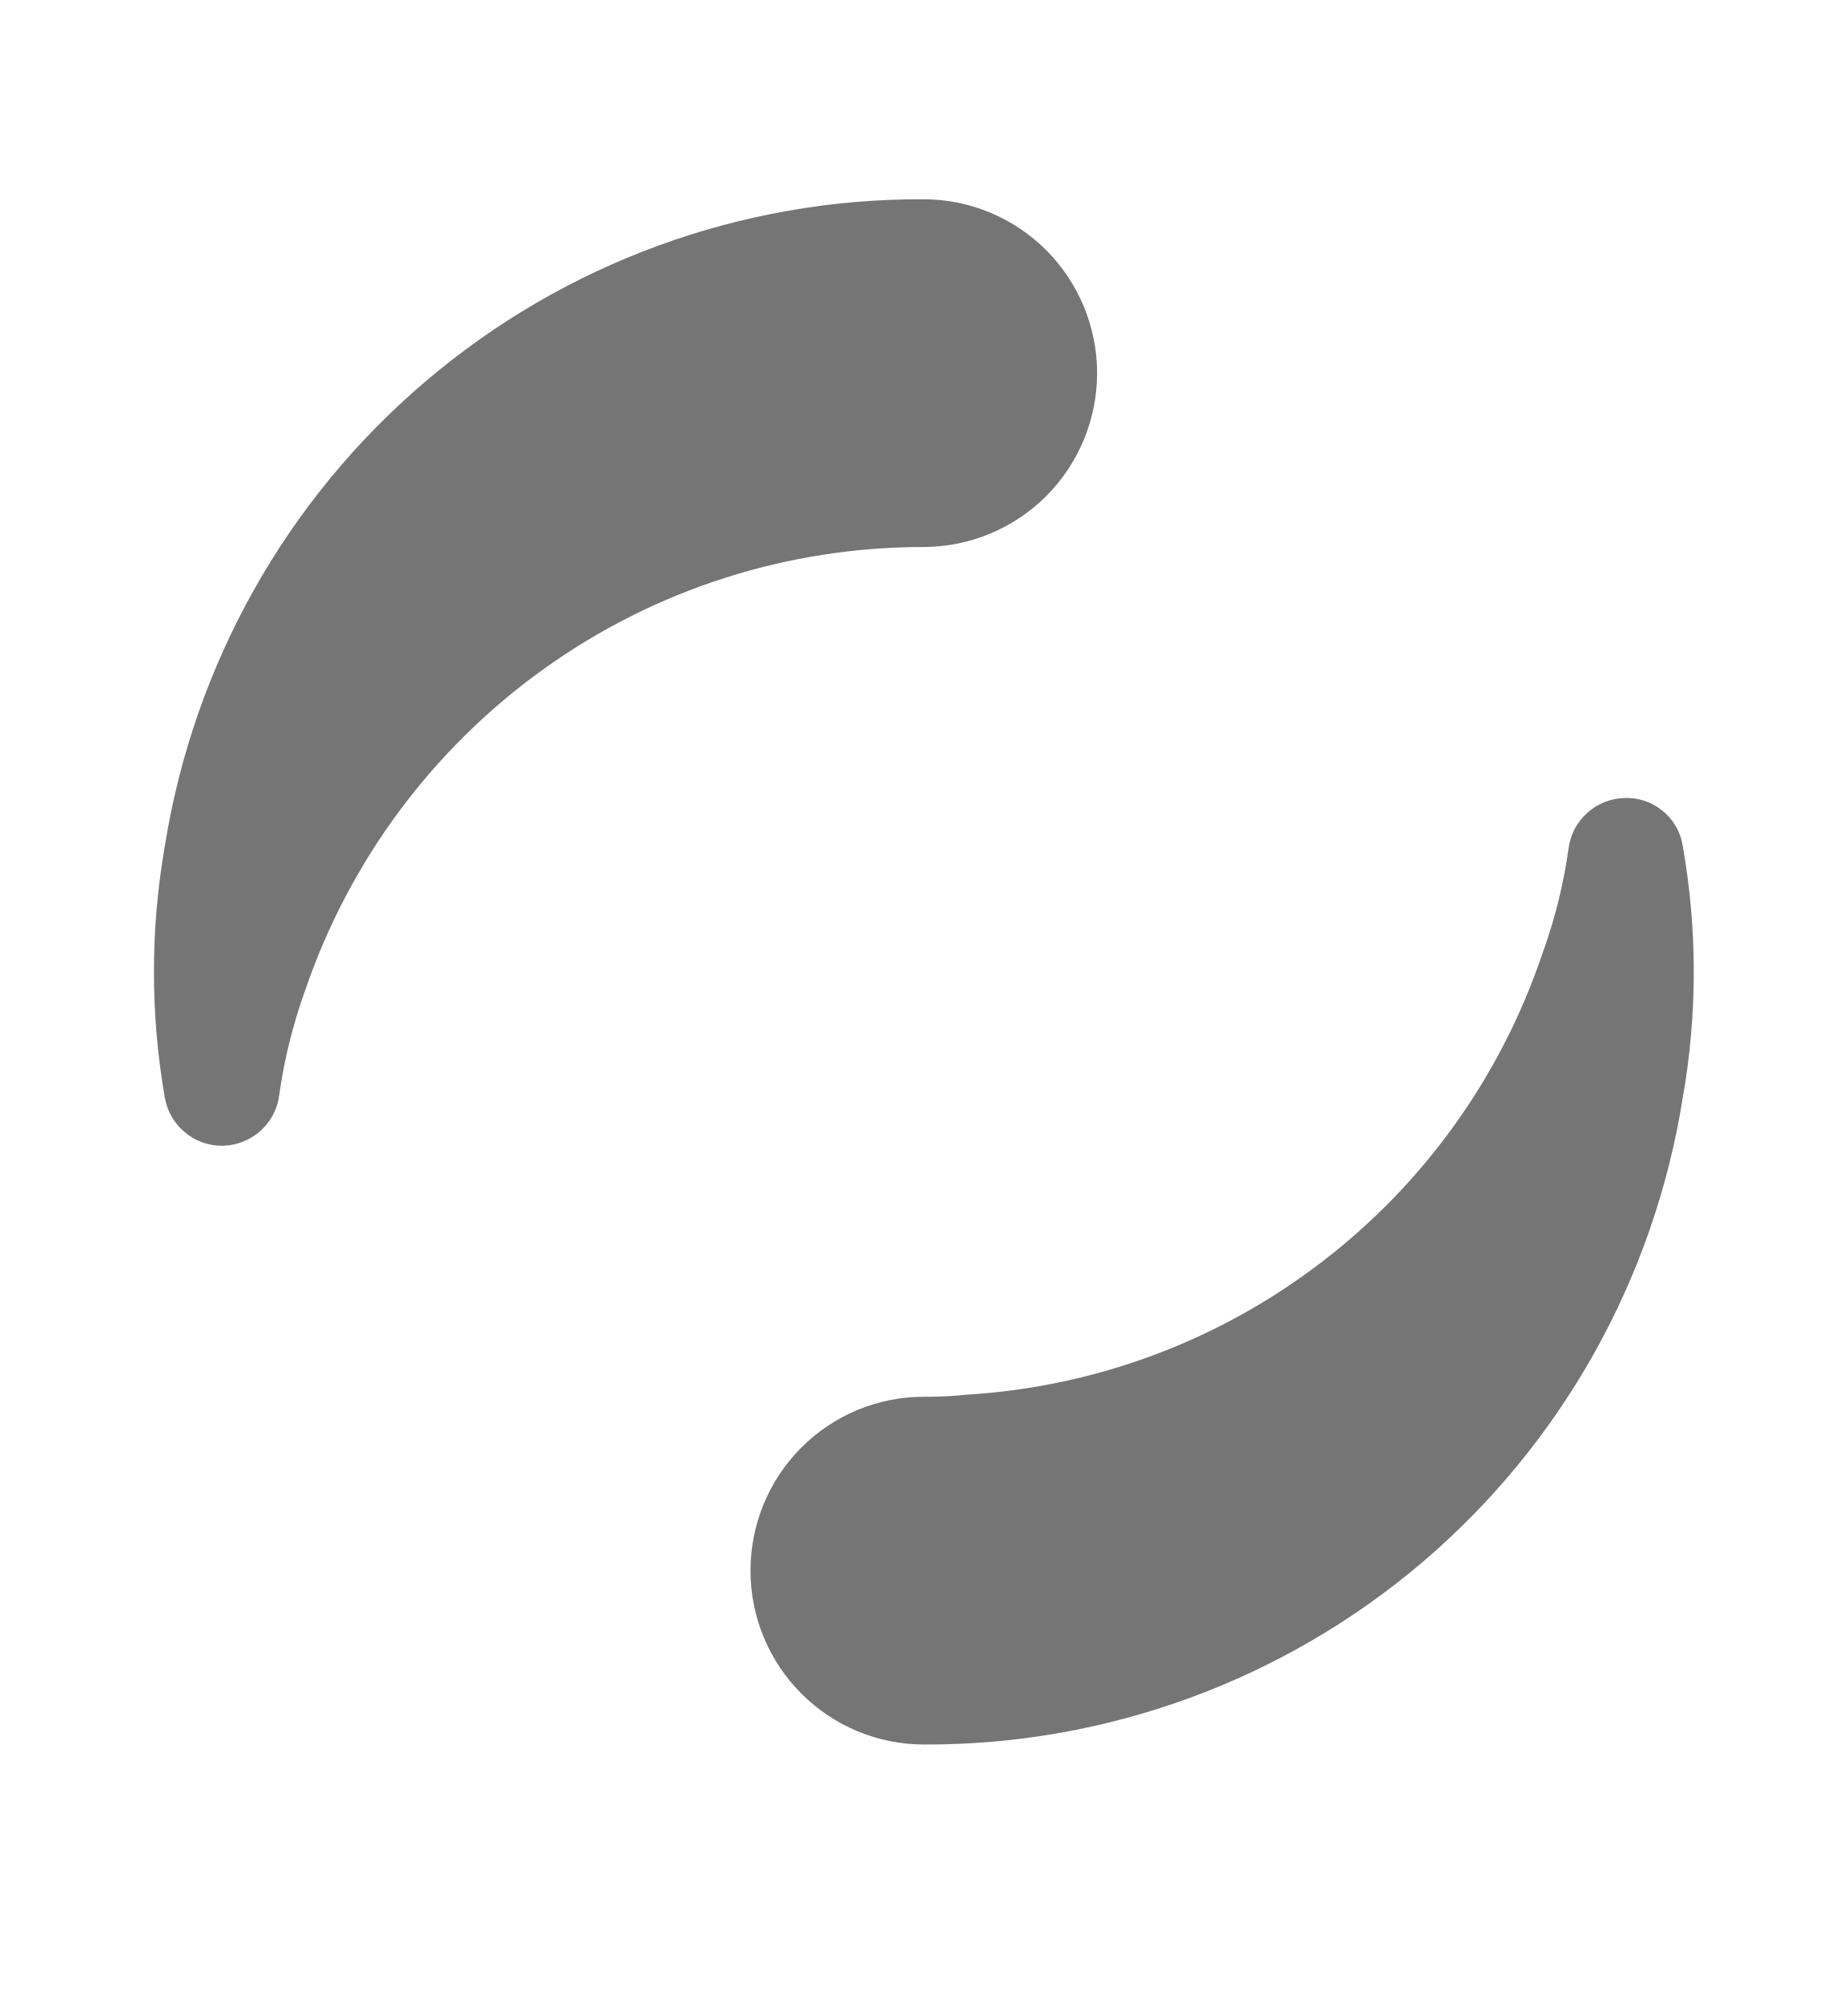
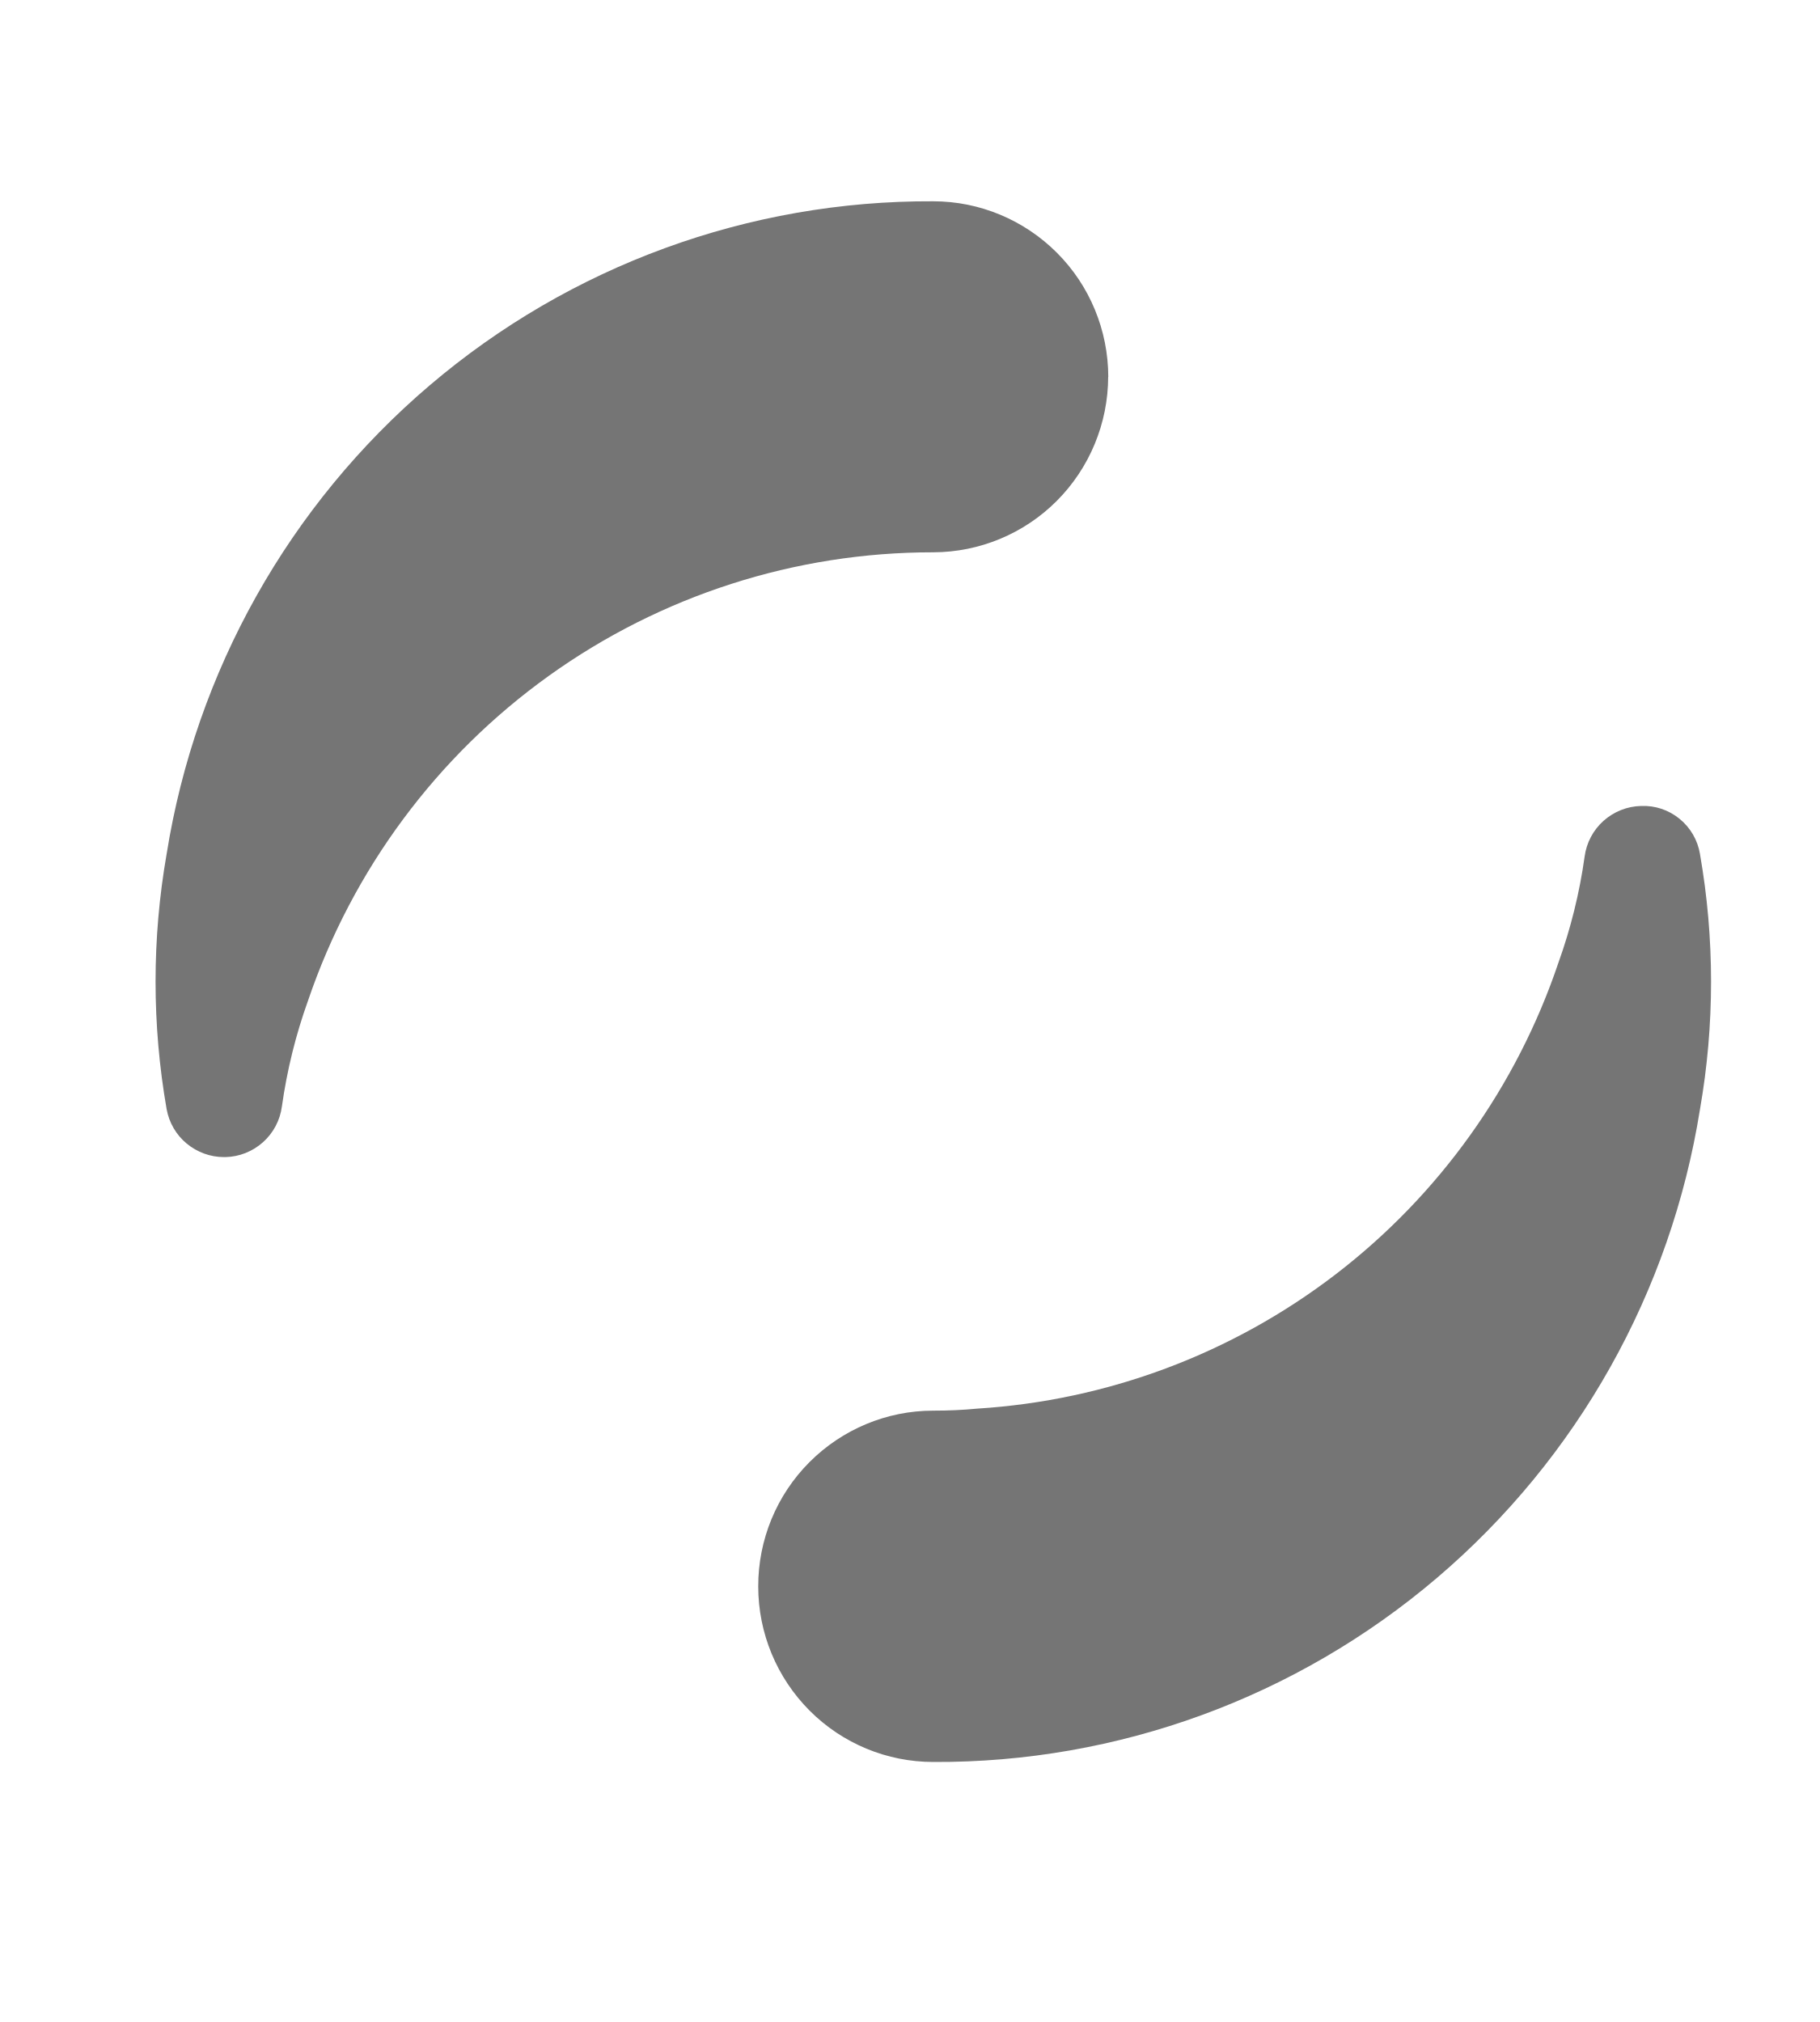
- <svg xmlns="http://www.w3.org/2000/svg" width="12" height="13" viewBox="0 0 12 13" fill="none">
-   <path d="M10.928 5.491C10.914 5.402 10.867 5.321 10.797 5.265C10.728 5.208 10.64 5.178 10.55 5.182C10.461 5.184 10.375 5.218 10.309 5.278C10.242 5.337 10.199 5.419 10.187 5.508C10.155 5.74 10.098 5.969 10.018 6.189C9.75 6.986 9.251 7.684 8.585 8.194C7.92 8.705 7.118 9.005 6.282 9.056C6.189 9.066 6.096 9.07 5.999 9.07C5.7 9.07 5.414 9.189 5.203 9.401C4.992 9.613 4.874 9.9 4.874 10.199C4.874 10.499 4.993 10.786 5.204 10.997C5.415 11.209 5.702 11.328 6 11.328C7.185 11.333 8.334 10.913 9.238 10.144C10.142 9.374 10.741 8.306 10.928 7.131C11.024 6.588 11.024 6.033 10.928 5.491Z" fill="#757575" />
-   <path d="M7.125 2.423C7.125 2.124 7.006 1.837 6.795 1.625C6.584 1.414 6.298 1.294 6 1.294C4.814 1.288 3.666 1.708 2.762 2.478C1.858 3.247 1.259 4.316 1.071 5.491C0.976 6.033 0.976 6.588 1.071 7.131C1.087 7.218 1.133 7.296 1.2 7.352C1.267 7.409 1.352 7.44 1.44 7.44H1.45C1.539 7.437 1.625 7.403 1.691 7.344C1.758 7.284 1.801 7.203 1.813 7.114C1.845 6.882 1.902 6.653 1.981 6.433C2.268 5.592 2.809 4.862 3.53 4.345C4.25 3.828 5.114 3.551 6 3.552C6.298 3.551 6.584 3.432 6.795 3.221C7.006 3.009 7.125 2.722 7.125 2.423Z" fill="#757575" />
+ <svg xmlns="http://www.w3.org/2000/svg" version="1.1" width="18" height="20" viewBox="0 0 18 20">
+   <path fill="#757575" d="M16.813 8.447c-0.023-0.137-0.094-0.26-0.202-0.348s-0.242-0.133-0.381-0.127c-0.137 0.003-0.269 0.056-0.371 0.147s-0.169 0.217-0.187 0.354c-0.050 0.358-0.137 0.709-0.259 1.049-0.413 1.225-1.181 2.299-2.205 3.084s-2.258 1.247-3.544 1.327c-0.143 0.014-0.286 0.020-0.435 0.020-0.459 0-0.899 0.184-1.224 0.51s-0.507 0.768-0.506 1.229c0 0.461 0.183 0.902 0.508 1.228s0.765 0.508 1.224 0.508c1.824 0.009 3.591-0.637 4.981-1.821s2.313-2.828 2.601-4.635c0.146-0.835 0.146-1.689 0-2.524z" />
+   <path fill="#757575" d="M10.961 3.727c-0.001-0.46-0.183-0.902-0.508-1.227s-0.764-0.509-1.223-0.509c-1.824-0.009-3.591 0.637-4.981 1.821s-2.313 2.828-2.601 4.635c-0.146 0.835-0.146 1.689 0 2.524 0.024 0.133 0.094 0.254 0.198 0.34s0.234 0.134 0.369 0.134h0.015c0.137-0.003 0.269-0.056 0.371-0.147s0.169-0.217 0.187-0.354c0.050-0.357 0.137-0.709 0.259-1.048 0.44-1.294 1.273-2.417 2.382-3.212s2.438-1.222 3.8-1.221c0.459-0.001 0.899-0.184 1.223-0.509s0.507-0.767 0.508-1.227z" />
</svg>
